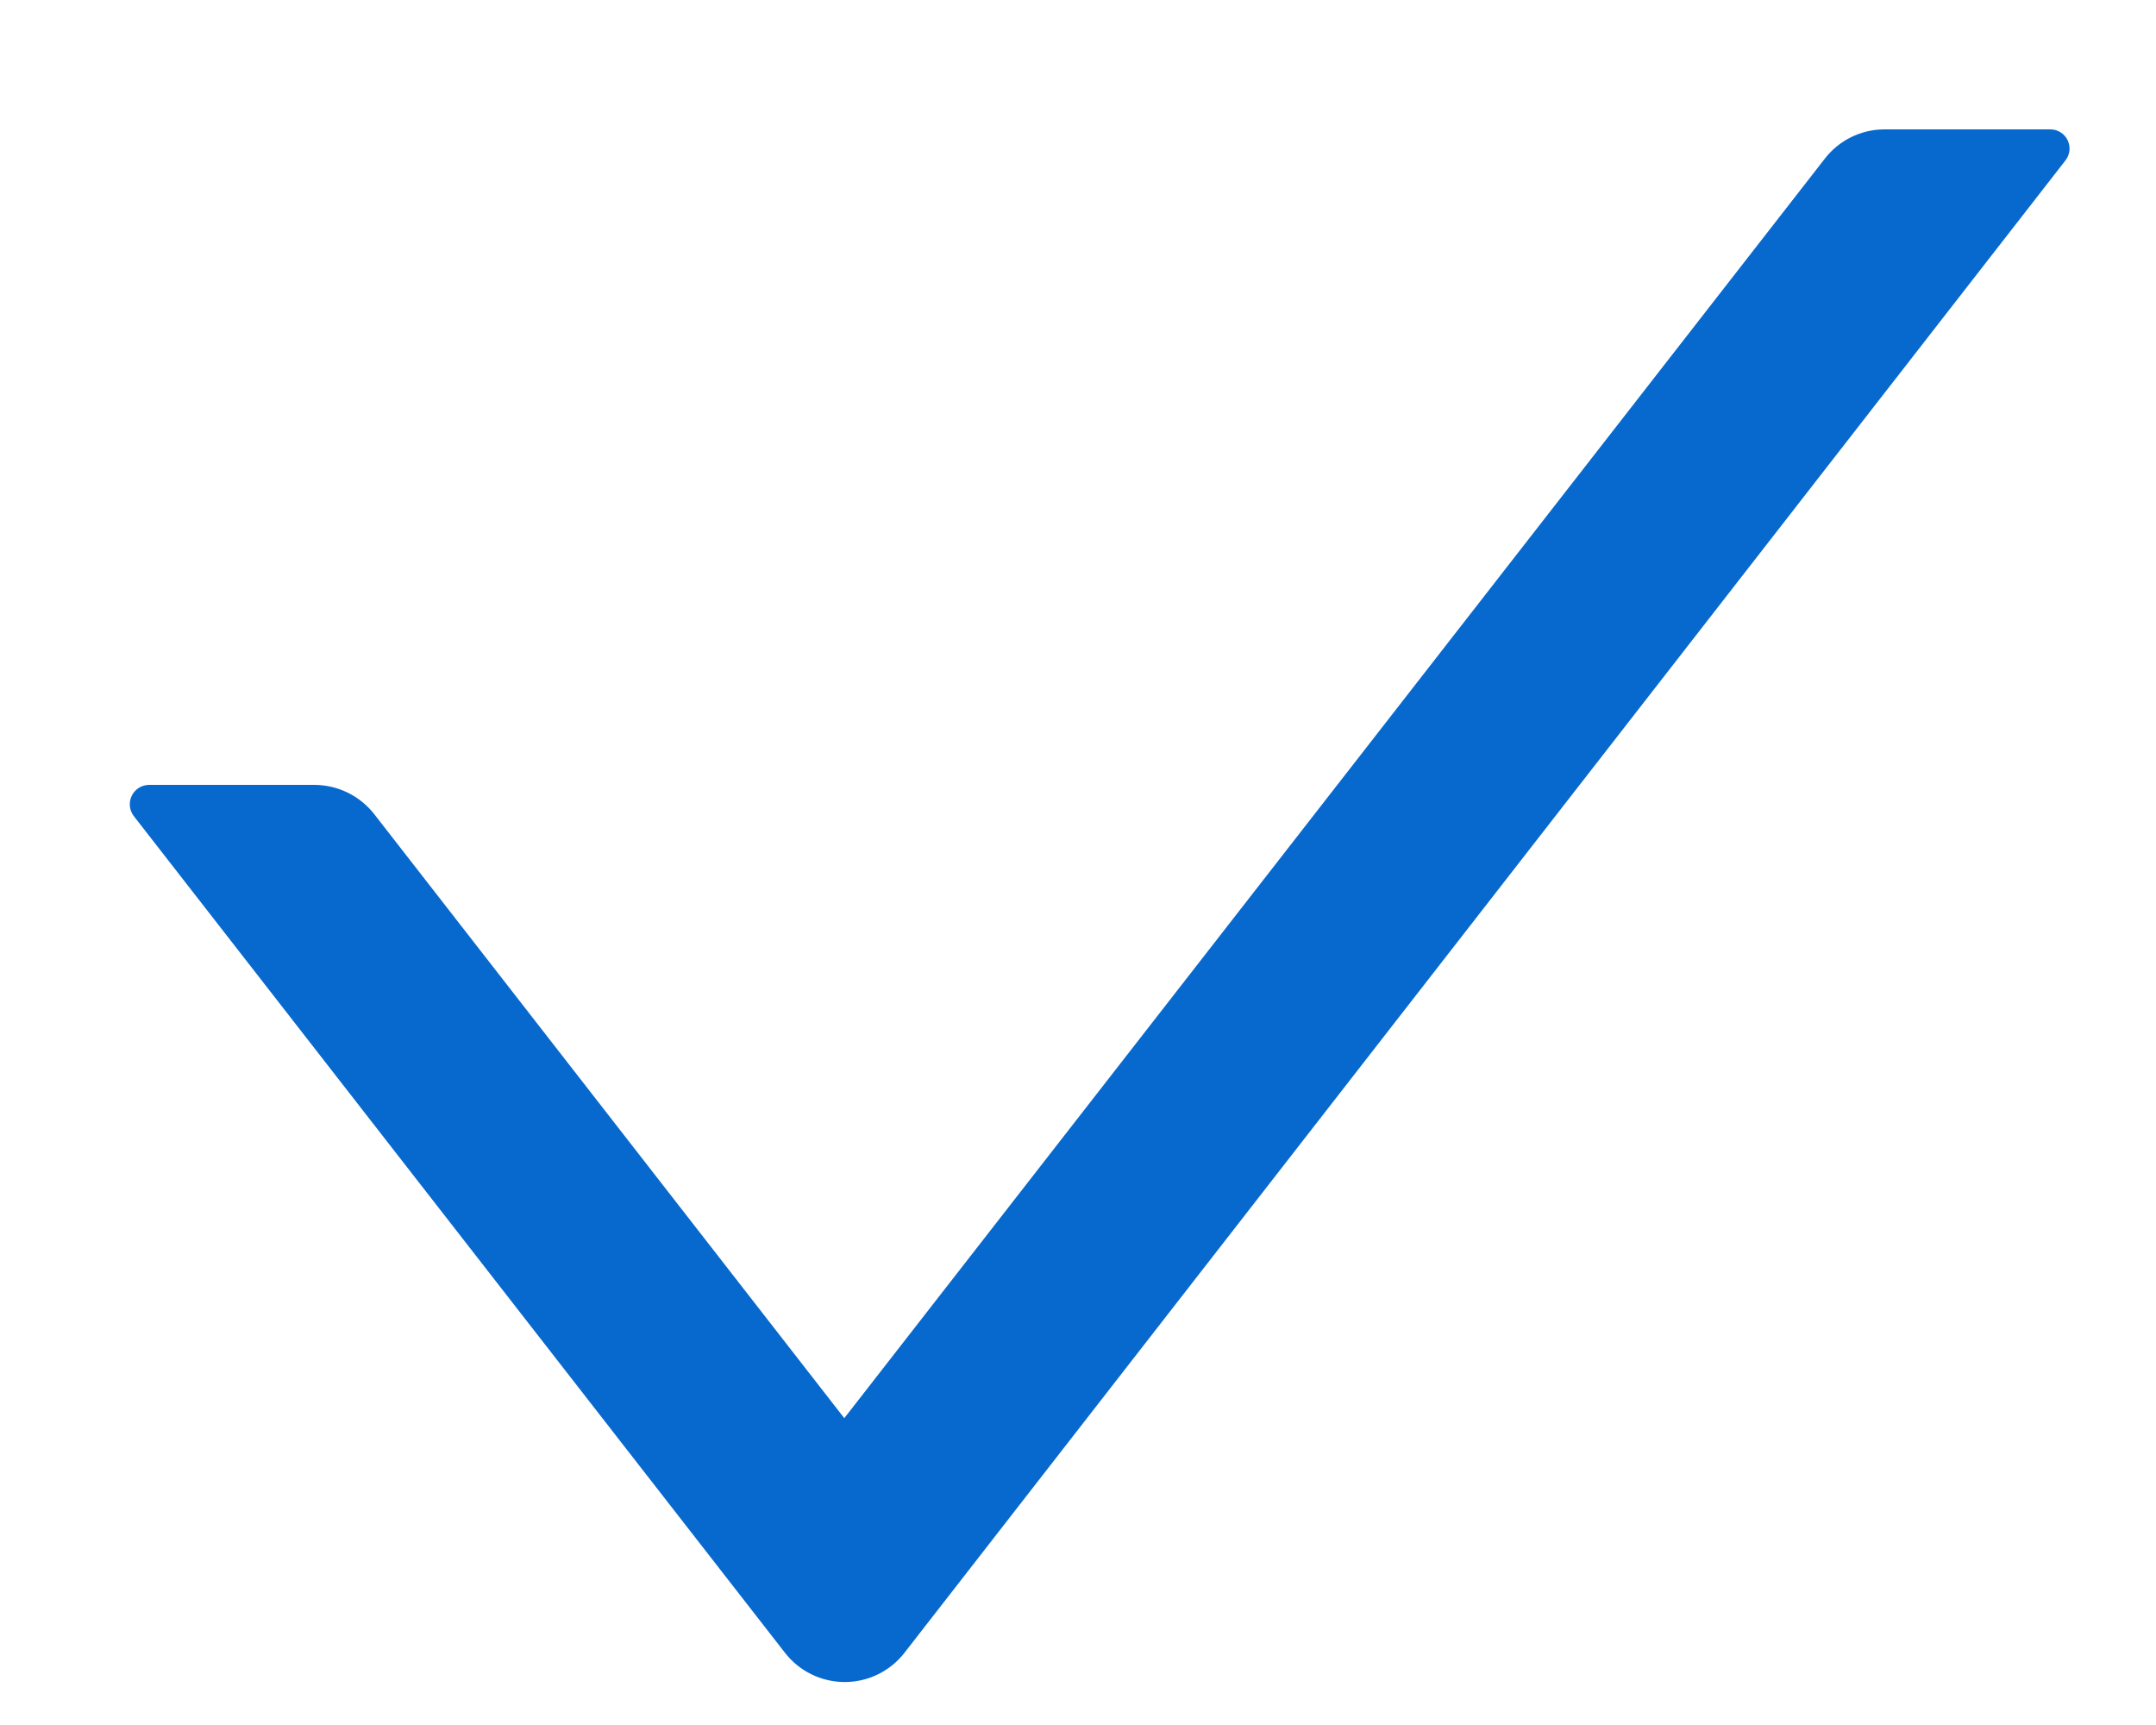
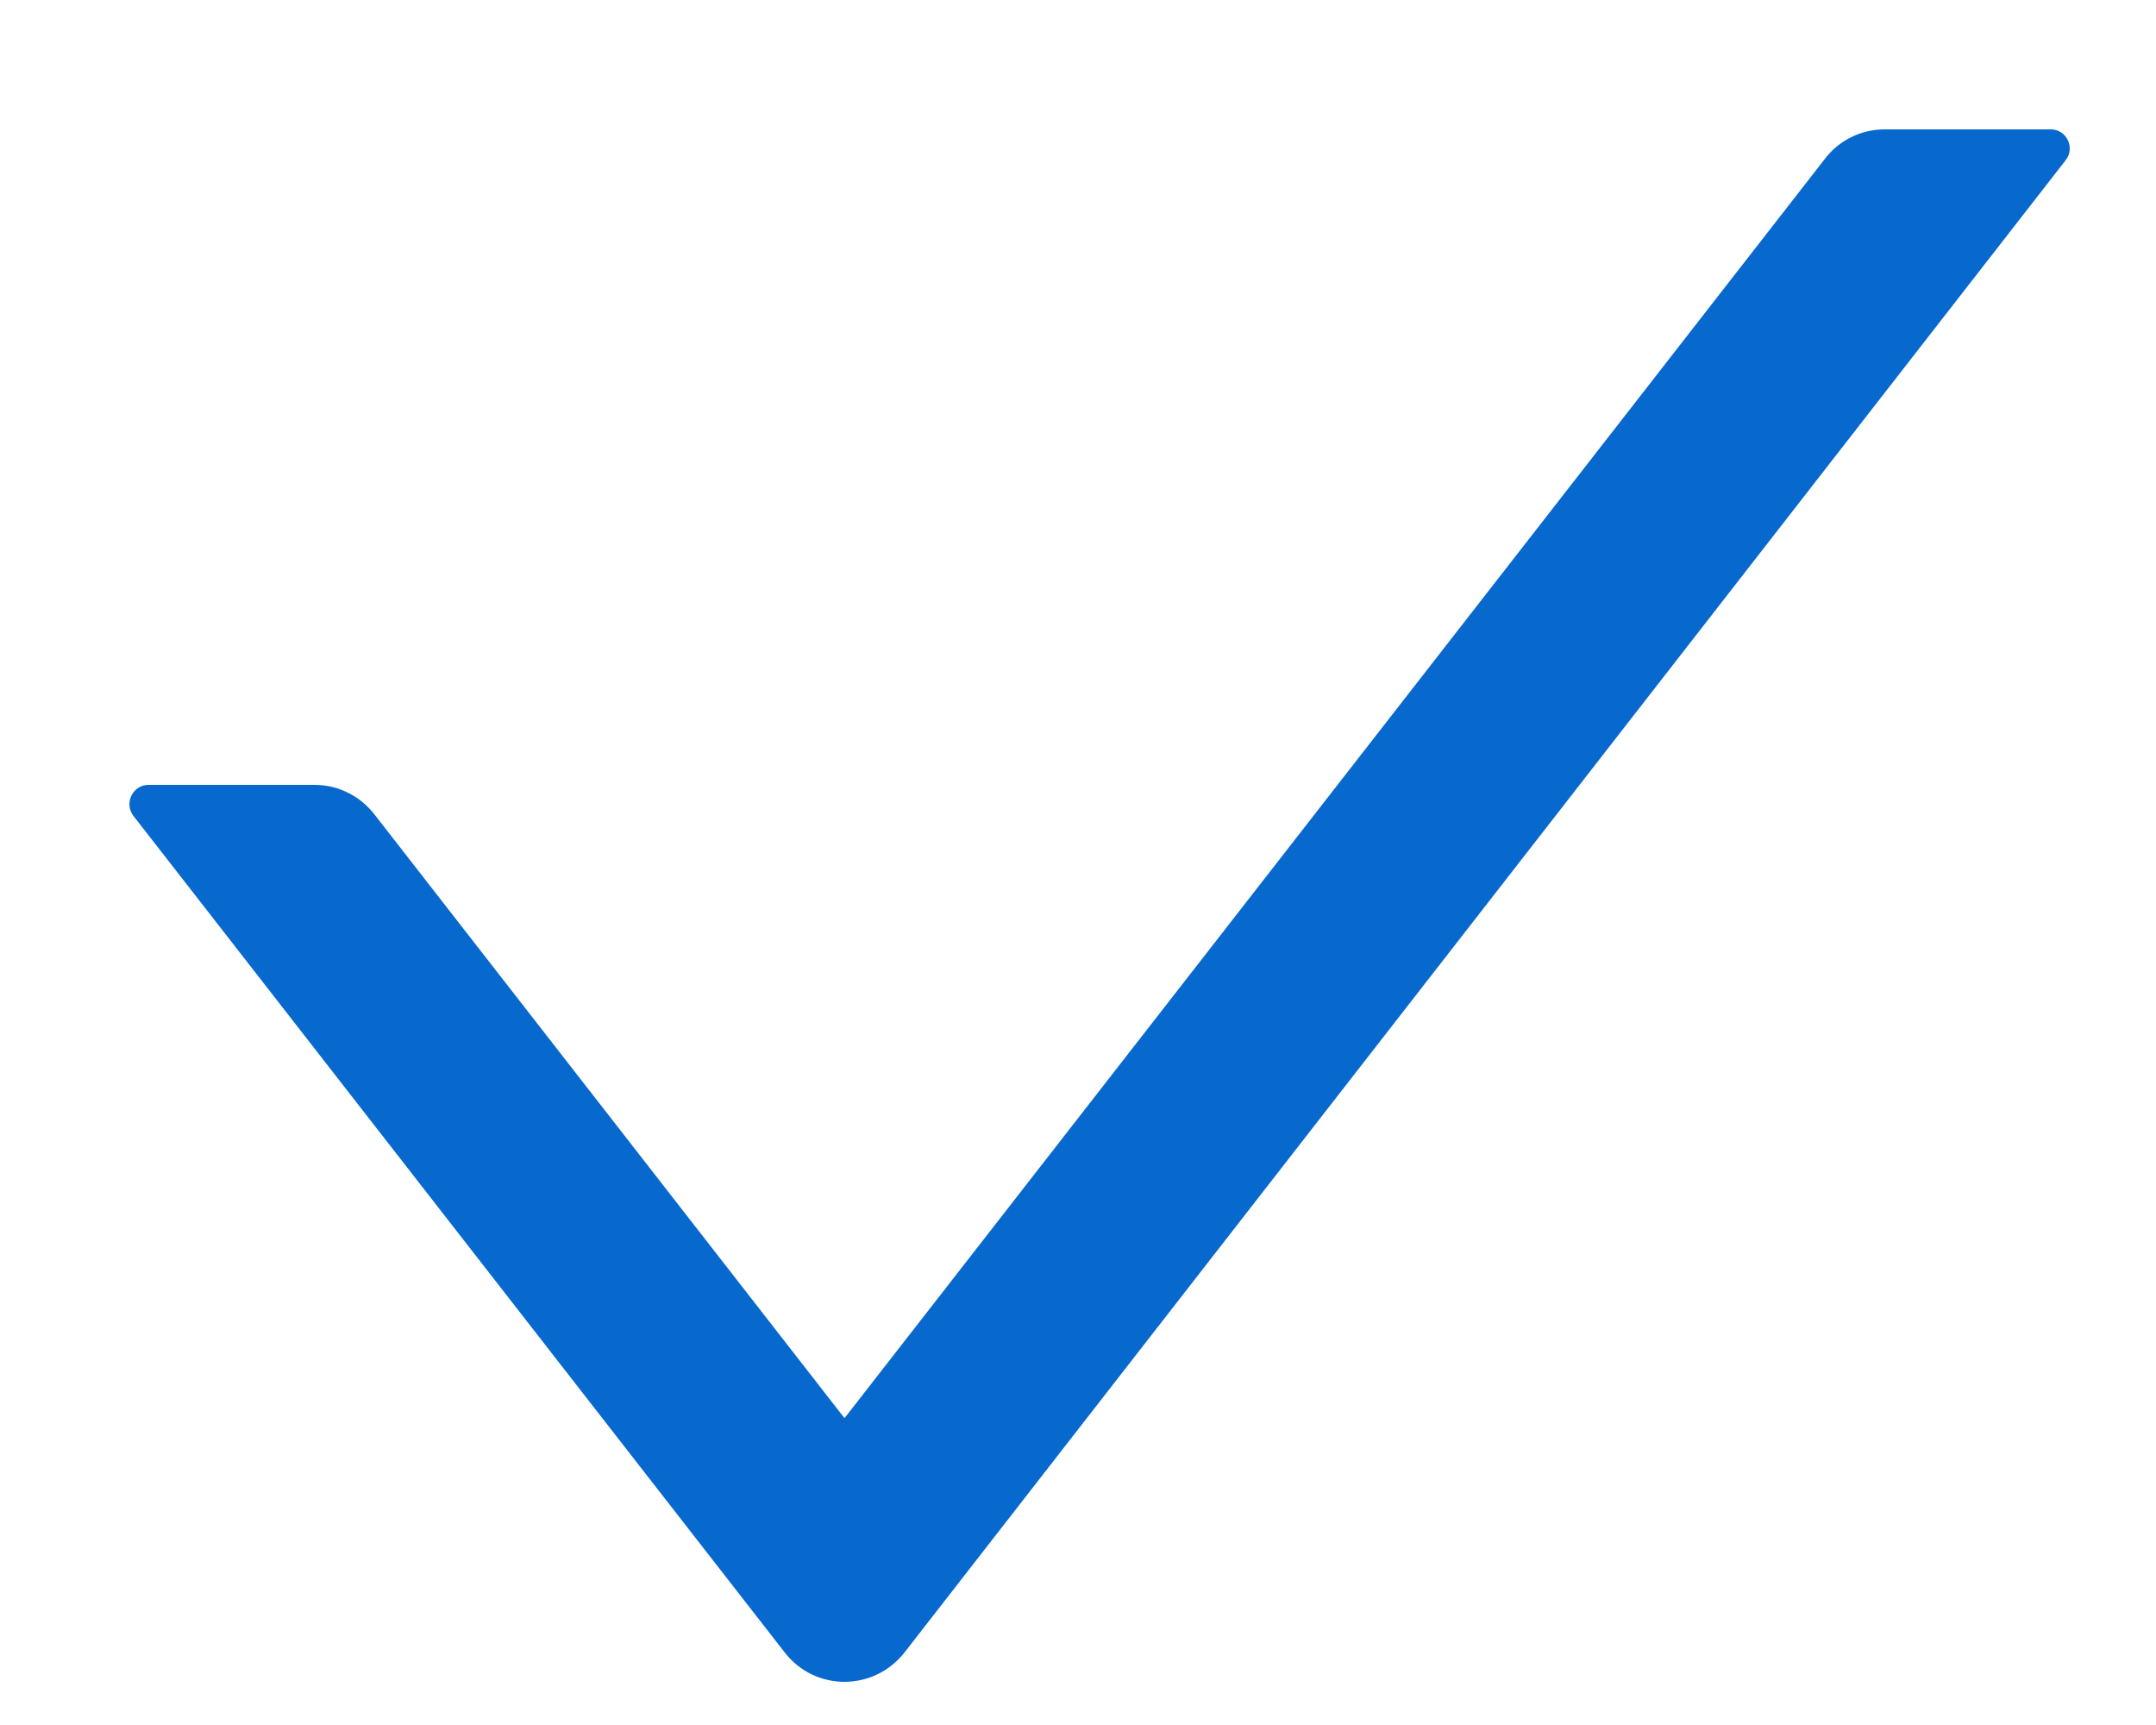
- <svg xmlns="http://www.w3.org/2000/svg" width="10" height="8" fill="none">
-   <path d="M9.512.6H8.74a.35.35 0 00-.277.137l-4.547 5.84-2.18-2.801a.354.354 0 00-.278-.136H.69a.09.09 0 00-.07.144l3.02 3.88a.351.351 0 00.556 0L9.58.744A.089.089 0 009.511.6z" fill="#0769CD" />
+ <svg xmlns="http://www.w3.org/2000/svg" width="10" height="8" viewBox="0 0 10 8" fill="none">
+   <path d="M9.512 0.6H8.741C8.633 0.6 8.53 0.65 8.464 0.737L3.917 6.577L1.736 3.776C1.703 3.734 1.661 3.699 1.613 3.676C1.565 3.652 1.513 3.64 1.459 3.64H0.689C0.615 3.64 0.574 3.726 0.619 3.784L3.64 7.664C3.781 7.845 4.052 7.845 4.195 7.664L9.581 0.743C9.626 0.686 9.586 0.6 9.512 0.6Z" fill="#0769CD" />
</svg>
